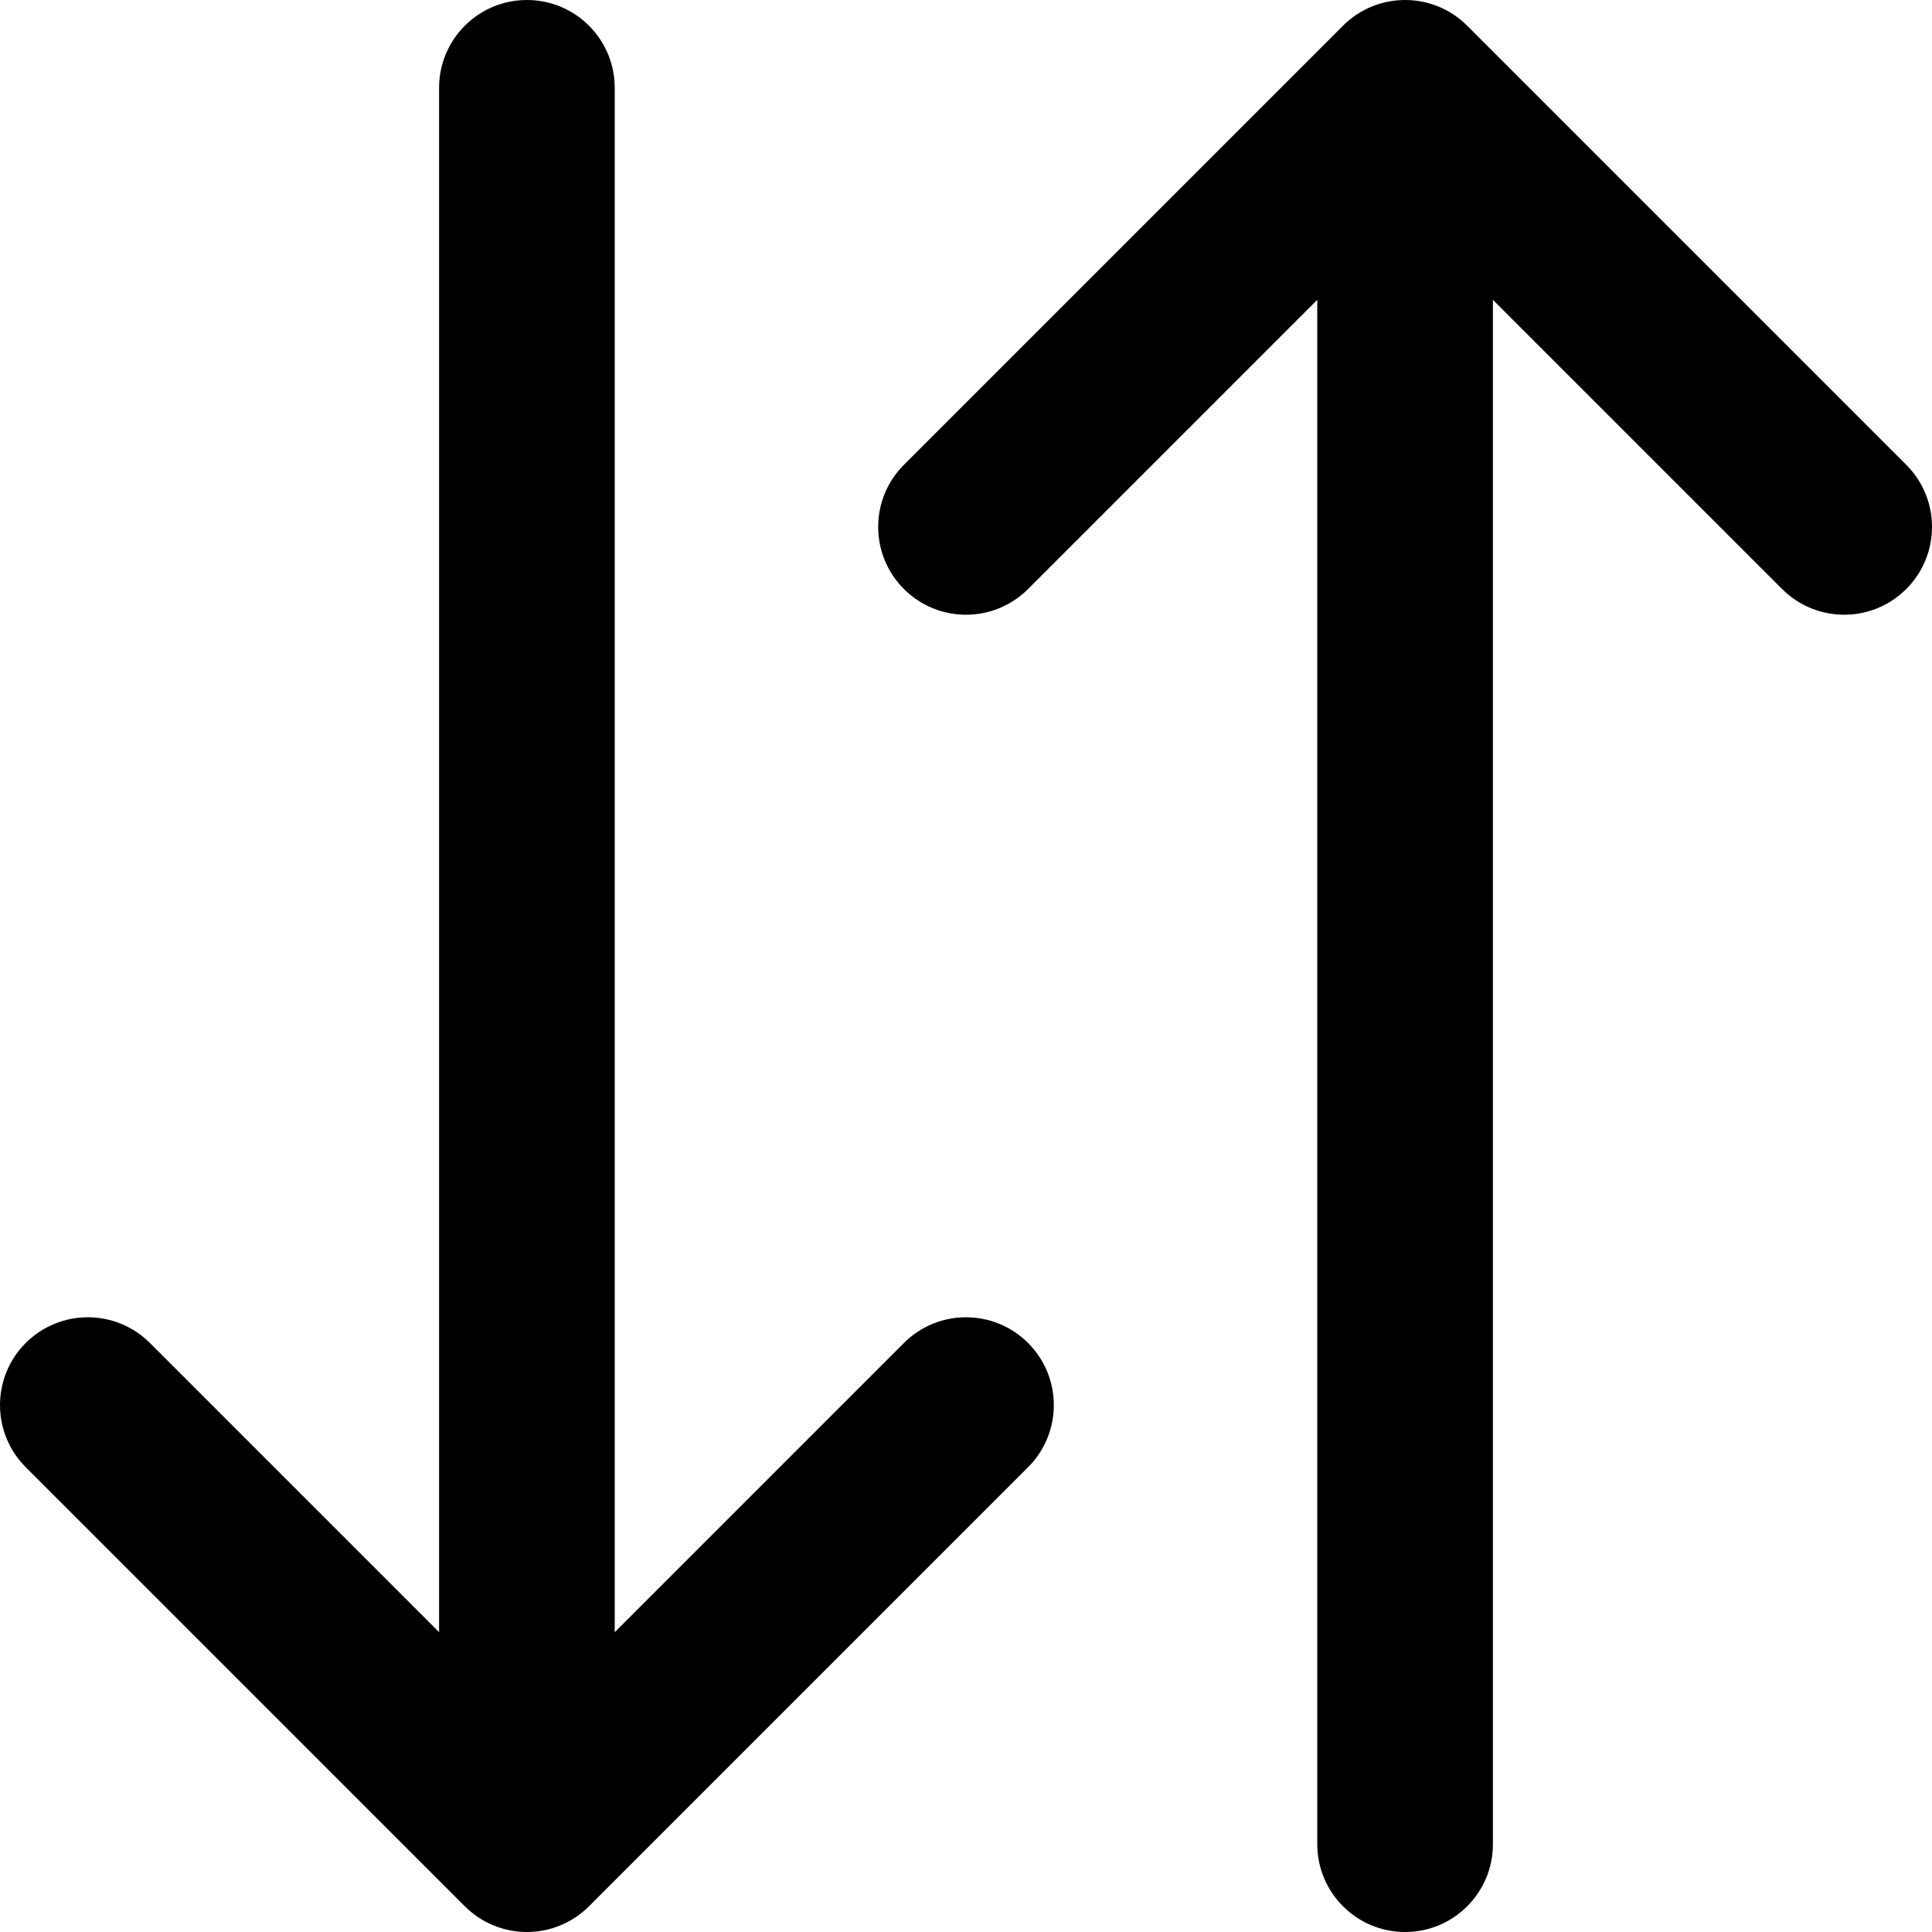
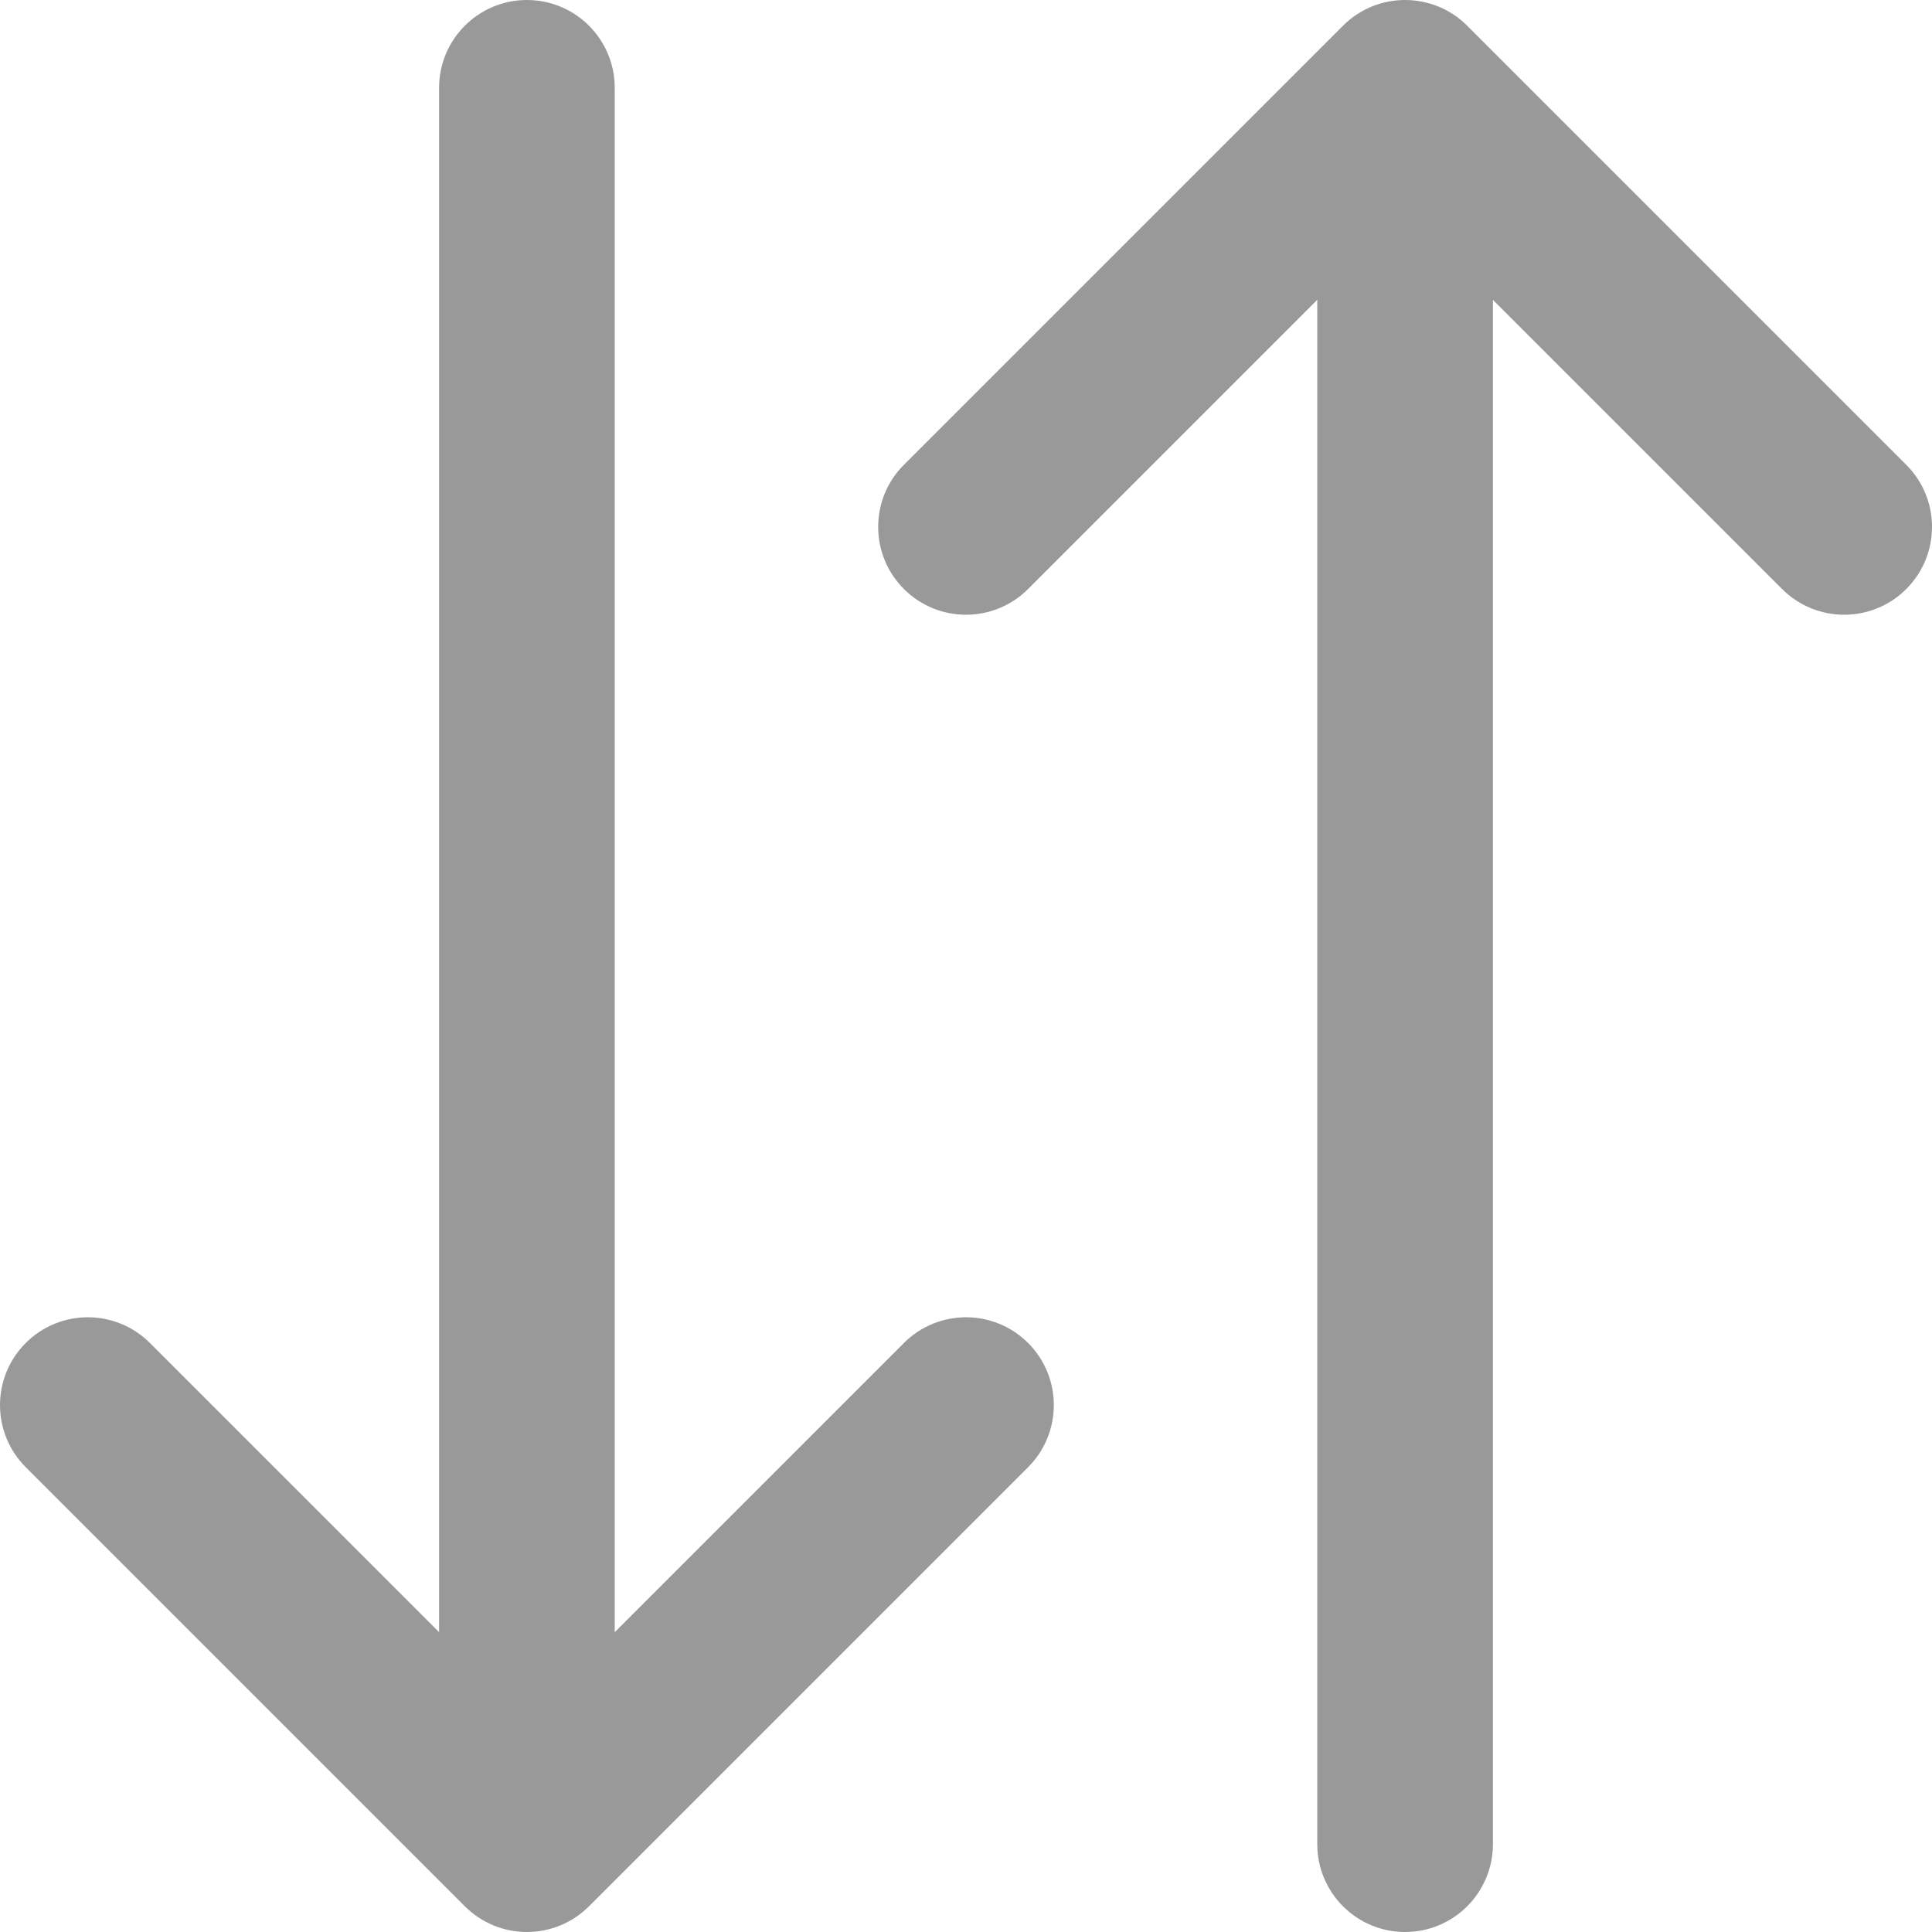
<svg xmlns="http://www.w3.org/2000/svg" version="1.1" id="Layer_1" x="0px" y="0px" viewBox="0 0 330 330" style="enable-background:new 0 0 330 330;" xml:space="preserve">
-   <path id="XMLID_19_" d="M79.393,325.606C82.206,328.42,86.021,330,90,330c3.978,0,7.794-1.58,10.606-4.394l75-75  c5.858-5.857,5.858-15.355,0-21.213c-5.858-5.857-15.356-5.857-21.213,0L105,278.787V15c0-8.284-6.716-15-15-15S75,6.716,75,15  v263.787l-49.393-49.394c-5.857-5.858-15.354-5.858-21.213,0c-5.858,5.857-5.858,15.355,0,21.213L79.393,325.606z" />
-   <path id="XMLID_20_" d="M229.393,4.394l-75,75c-5.858,5.857-5.858,15.355,0,21.213c5.857,5.857,15.355,5.857,21.213,0L225,51.213  V315c0,8.284,6.716,15,15,15c8.284,0,15-6.716,15-15V51.213l49.394,49.394C307.322,103.535,311.161,105,315,105  s7.678-1.465,10.607-4.394c5.858-5.857,5.858-15.355,0-21.213l-75-75C244.749-1.464,235.251-1.464,229.393,4.394z" />
-   <g>
- </g>
-   <g>
- </g>
-   <g>
- </g>
-   <g>
- </g>
-   <g>
- </g>
-   <g>
- </g>
-   <g>
- </g>
-   <g>
- </g>
-   <g>
- </g>
-   <g>
- </g>
-   <g>
- </g>
-   <g>
- </g>
-   <g>
- </g>
-   <g>
- </g>
-   <g>
- </g>
+   <path fill="#999" id="XMLID_19_" d="M79.393,325.606C82.206,328.42,86.021,330,90,330c3.978,0,7.794-1.58,10.606-4.394l75-75  c5.858-5.857,5.858-15.355,0-21.213c-5.858-5.857-15.356-5.857-21.213,0L105,278.787V15c0-8.284-6.716-15-15-15S75,6.716,75,15  v263.787l-49.393-49.394c-5.857-5.858-15.354-5.858-21.213,0c-5.858,5.857-5.858,15.355,0,21.213L79.393,325.606z" />
+   <path fill="#999" id="XMLID_20_" d="M229.393,4.394l-75,75c-5.858,5.857-5.858,15.355,0,21.213c5.857,5.857,15.355,5.857,21.213,0L225,51.213  V315c0,8.284,6.716,15,15,15c8.284,0,15-6.716,15-15V51.213l49.394,49.394C307.322,103.535,311.161,105,315,105  s7.678-1.465,10.607-4.394c5.858-5.857,5.858-15.355,0-21.213l-75-75C244.749-1.464,235.251-1.464,229.393,4.394z" />
</svg>
